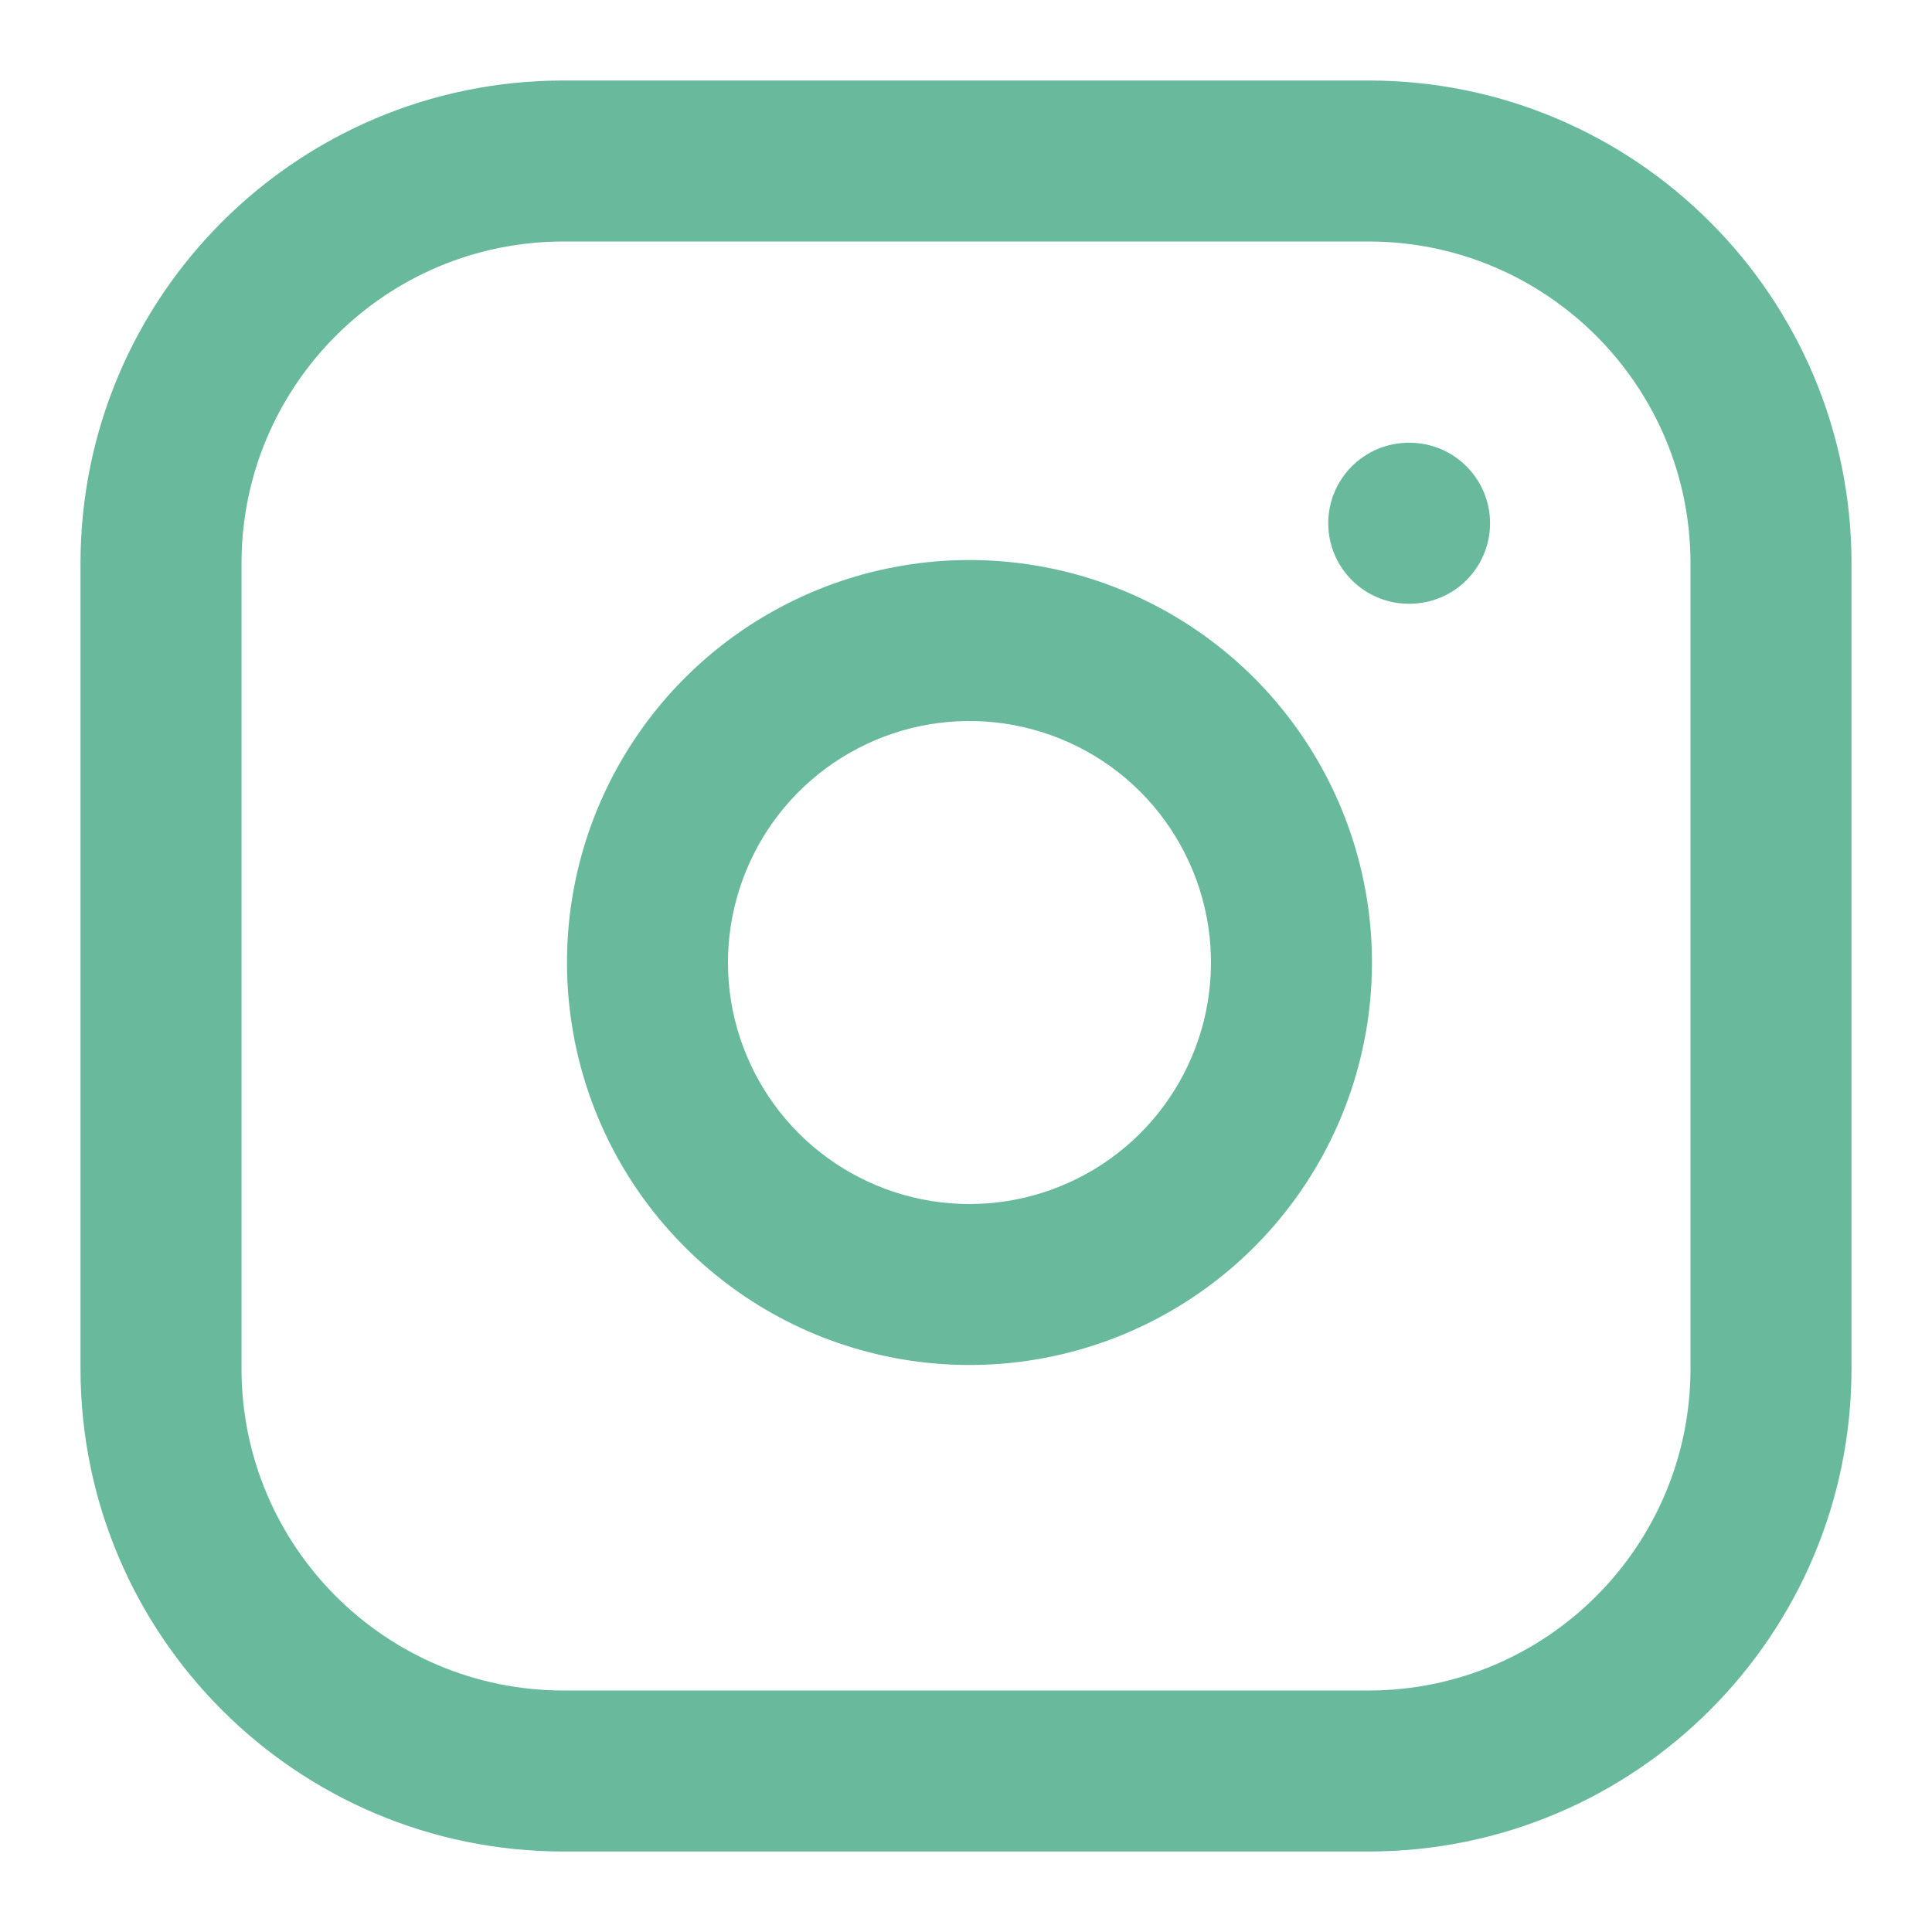
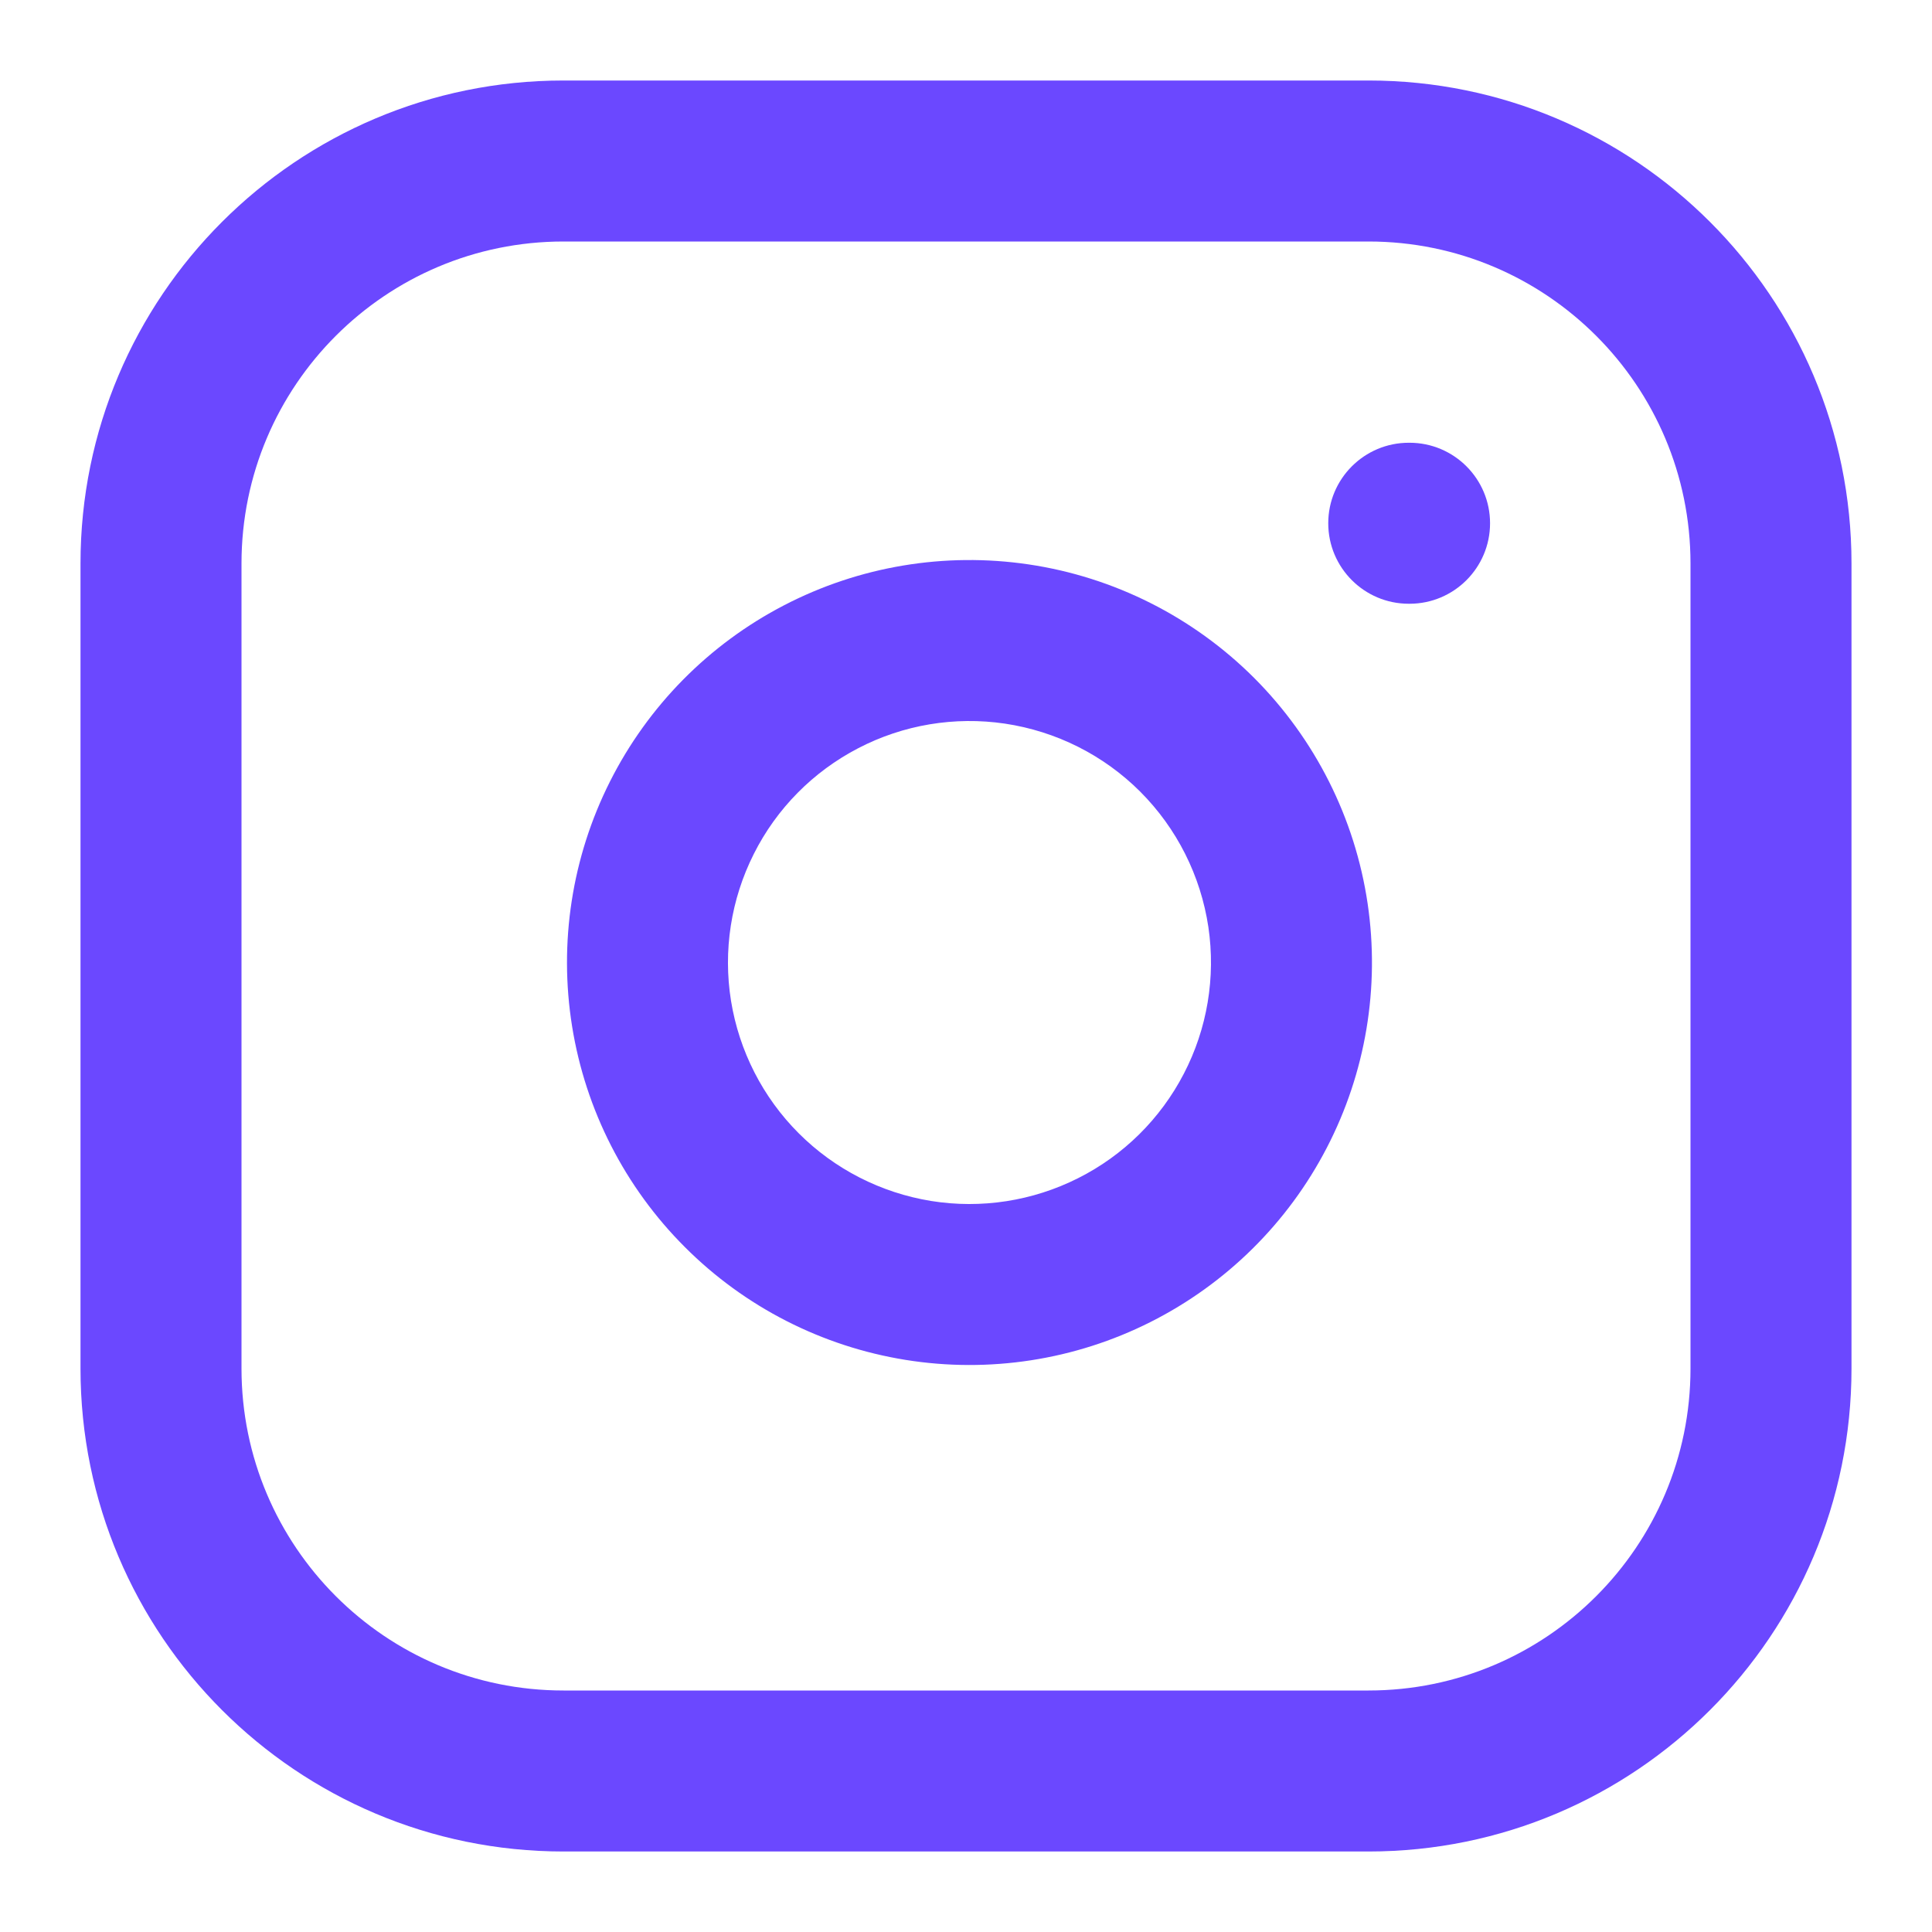
<svg xmlns="http://www.w3.org/2000/svg" width="24" height="24" viewBox="0 0 24 24" fill="none">
-   <path fill-rule="evenodd" clip-rule="evenodd" d="M7 3C4.791 3 3 4.791 3 7V17C3 19.209 4.791 21 7 21H17C19.209 21 21 19.209 21 17V7C21 4.791 19.209 3 17 3H7ZM1 7C1 3.686 3.686 1 7 1H17C20.314 1 23 3.686 23 7V17C23 20.314 20.314 23 17 23H7C3.686 23 1 20.314 1 17V7Z" fill="#69B99D" />
-   <path fill-rule="evenodd" clip-rule="evenodd" d="M12.483 8.989C11.859 8.897 11.222 9.003 10.662 9.294C10.101 9.585 9.647 10.044 9.364 10.608C9.08 11.172 8.981 11.81 9.081 12.433C9.182 13.056 9.476 13.632 9.922 14.078C10.368 14.524 10.944 14.818 11.567 14.919C12.19 15.019 12.828 14.92 13.392 14.636C13.956 14.353 14.415 13.899 14.706 13.338C14.997 12.778 15.103 12.141 15.011 11.517C14.916 10.88 14.62 10.291 14.165 9.835C13.71 9.38 13.12 9.084 12.483 8.989ZM9.74 7.519C10.674 7.034 11.736 6.857 12.777 7.011C13.838 7.168 14.82 7.663 15.579 8.421C16.337 9.18 16.832 10.162 16.989 11.223C17.143 12.264 16.966 13.326 16.481 14.26C15.997 15.193 15.231 15.95 14.291 16.423C13.352 16.896 12.287 17.06 11.249 16.893C10.211 16.726 9.251 16.236 8.508 15.492C7.764 14.749 7.274 13.79 7.107 12.751C6.94 11.713 7.104 10.648 7.577 9.709C8.05 8.769 8.807 8.003 9.74 7.519Z" fill="#69B99D" />
-   <path fill-rule="evenodd" clip-rule="evenodd" d="M16.5 6.5C16.5 5.948 16.948 5.5 17.5 5.5H17.51C18.062 5.5 18.51 5.948 18.51 6.5C18.51 7.052 18.062 7.5 17.51 7.5H17.5C16.948 7.5 16.5 7.052 16.5 6.5Z" fill="#69B99D" />
+   <path fill-rule="evenodd" clip-rule="evenodd" d="M7 3C4.791 3 3 4.791 3 7V17C3 19.209 4.791 21 7 21H17C19.209 21 21 19.209 21 17V7C21 4.791 19.209 3 17 3H7ZM1 7C1 3.686 3.686 1 7 1H17C20.314 1 23 3.686 23 7V17C23 20.314 20.314 23 17 23H7C3.686 23 1 20.314 1 17V7Z" fill="#6b48ff" />
+   <path fill-rule="evenodd" clip-rule="evenodd" d="M12.483 8.989C11.859 8.897 11.222 9.003 10.662 9.294C10.101 9.585 9.647 10.044 9.364 10.608C9.08 11.172 8.981 11.81 9.081 12.433C9.182 13.056 9.476 13.632 9.922 14.078C10.368 14.524 10.944 14.818 11.567 14.919C12.19 15.019 12.828 14.92 13.392 14.636C13.956 14.353 14.415 13.899 14.706 13.338C14.997 12.778 15.103 12.141 15.011 11.517C14.916 10.88 14.62 10.291 14.165 9.835C13.71 9.38 13.12 9.084 12.483 8.989ZM9.74 7.519C10.674 7.034 11.736 6.857 12.777 7.011C13.838 7.168 14.82 7.663 15.579 8.421C16.337 9.18 16.832 10.162 16.989 11.223C17.143 12.264 16.966 13.326 16.481 14.26C15.997 15.193 15.231 15.95 14.291 16.423C13.352 16.896 12.287 17.06 11.249 16.893C10.211 16.726 9.251 16.236 8.508 15.492C7.764 14.749 7.274 13.79 7.107 12.751C6.94 11.713 7.104 10.648 7.577 9.709C8.05 8.769 8.807 8.003 9.74 7.519Z" fill="#6b48ff" />
+   <path fill-rule="evenodd" clip-rule="evenodd" d="M16.5 6.5C16.5 5.948 16.948 5.5 17.5 5.5H17.51C18.062 5.5 18.51 5.948 18.51 6.5C18.51 7.052 18.062 7.5 17.51 7.5H17.5C16.948 7.5 16.5 7.052 16.5 6.5Z" fill="#6b48ff" />
</svg>
